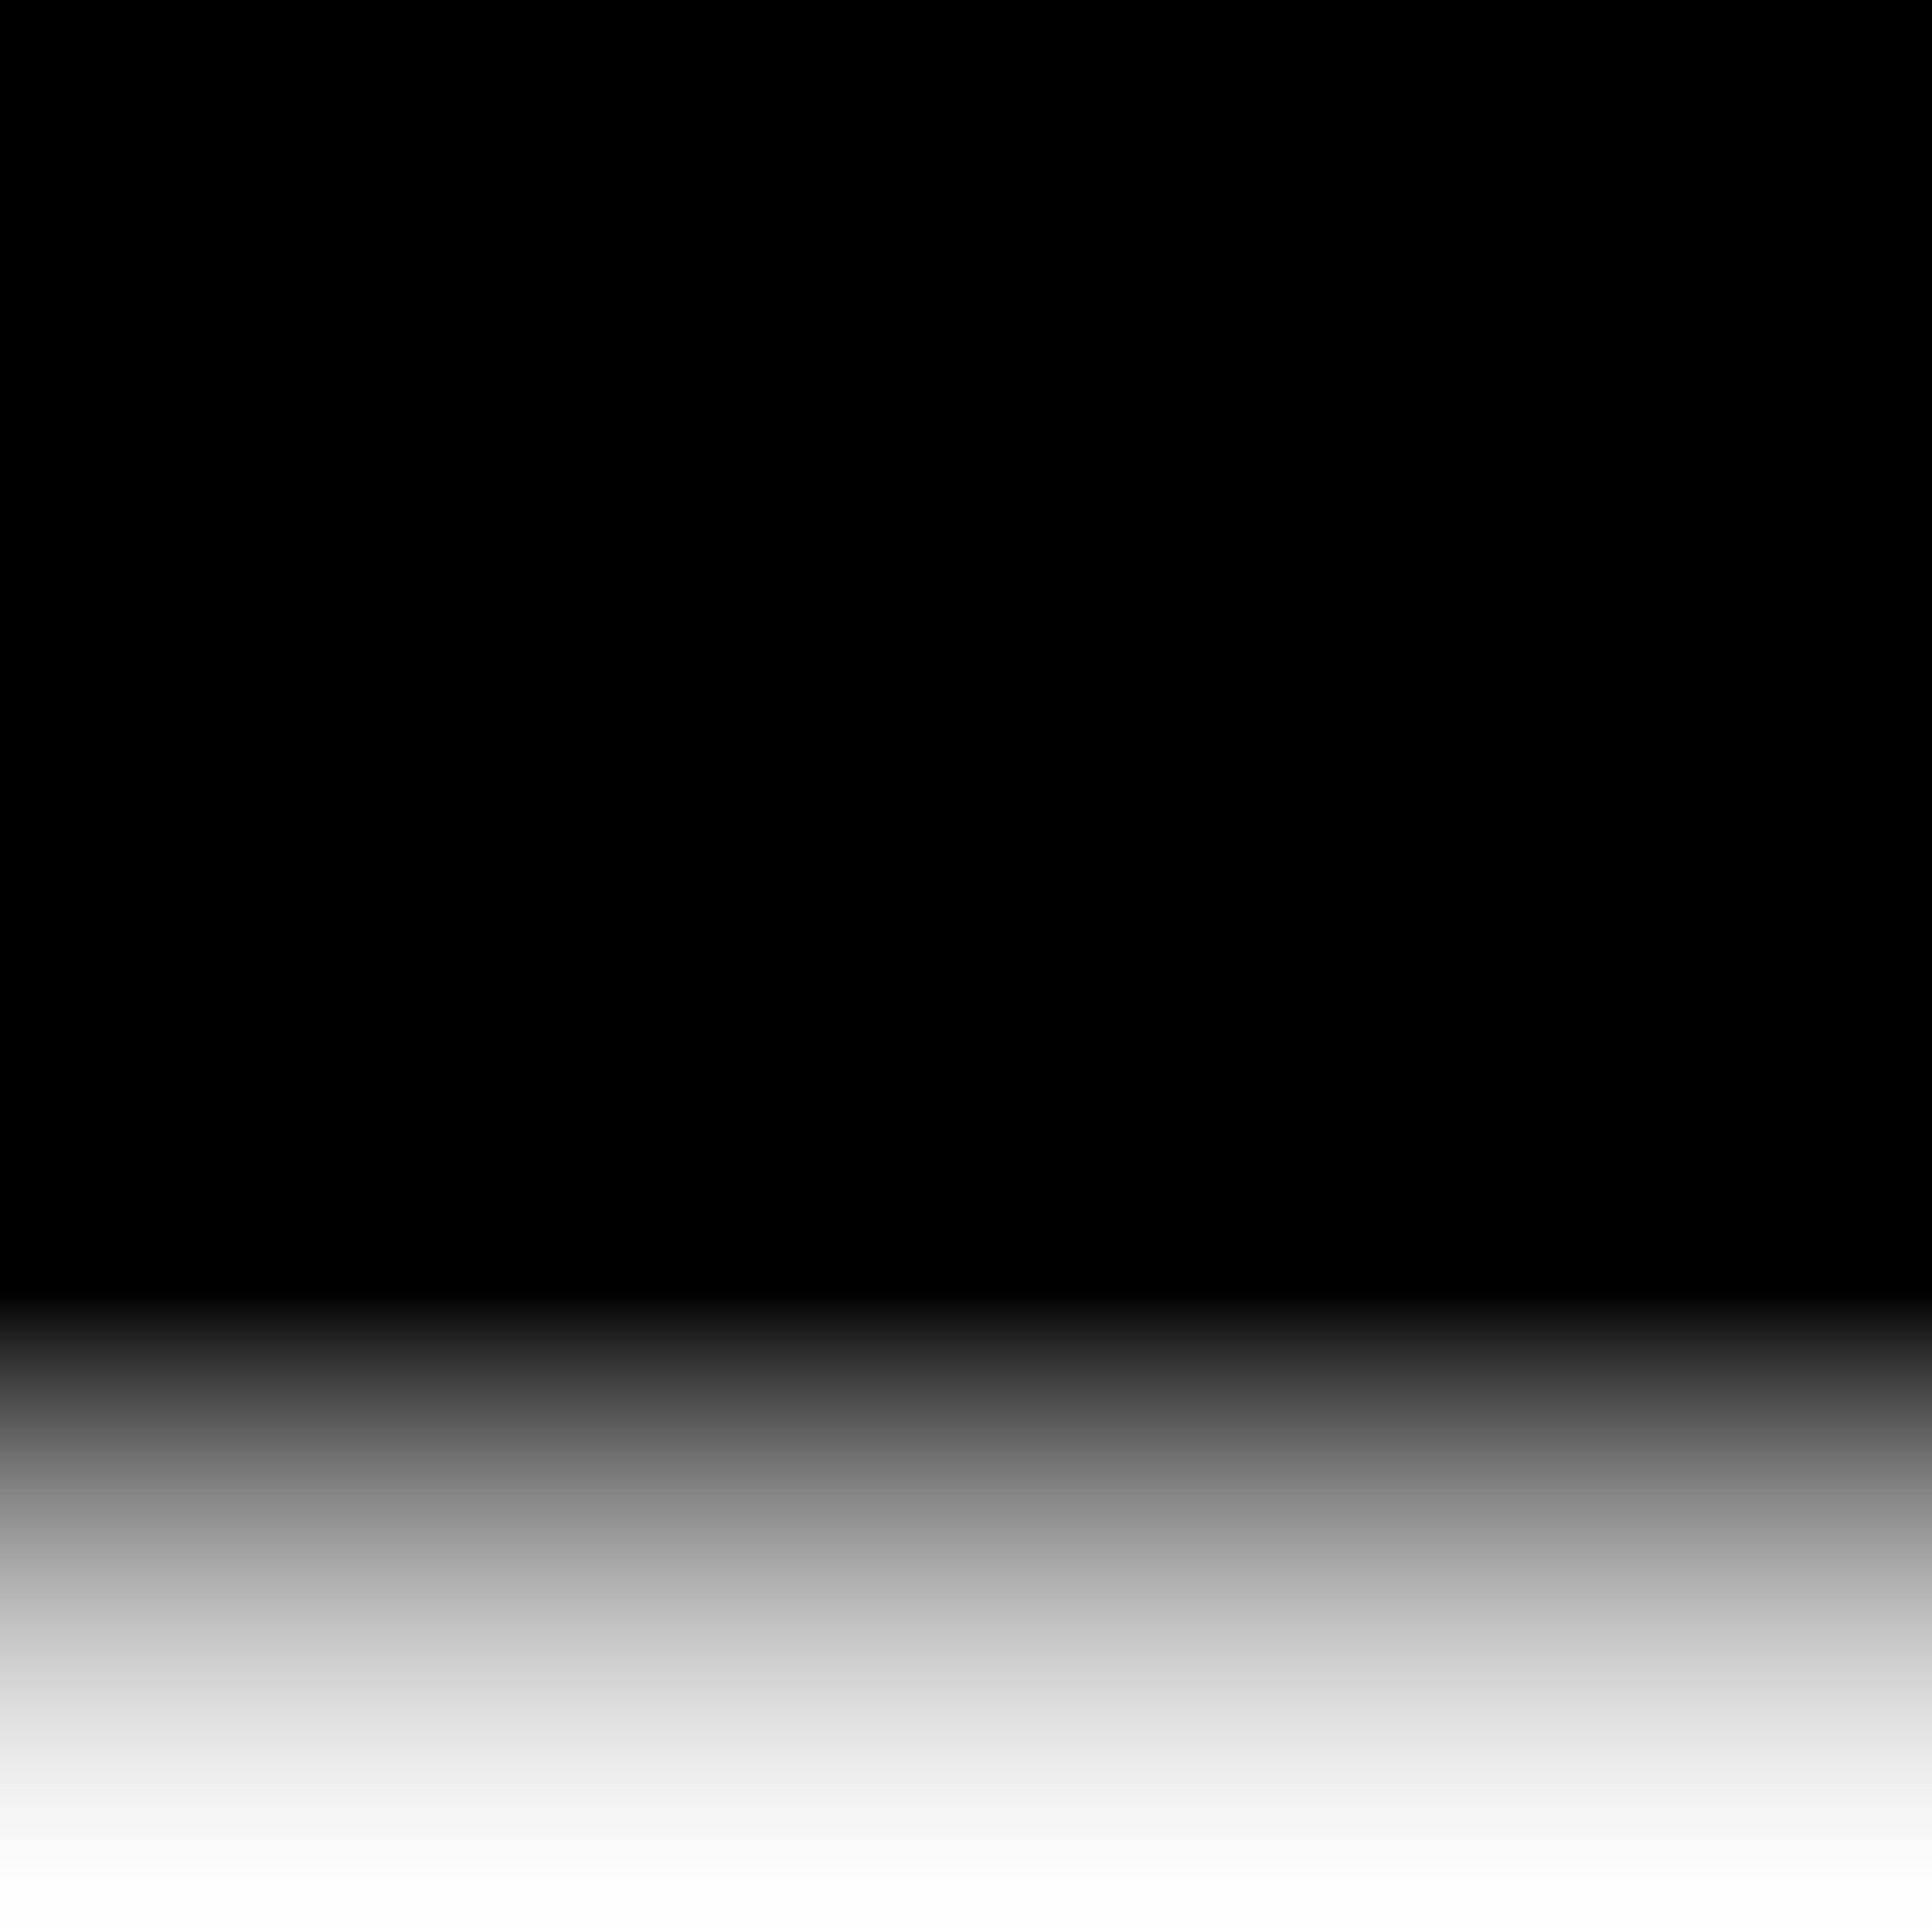
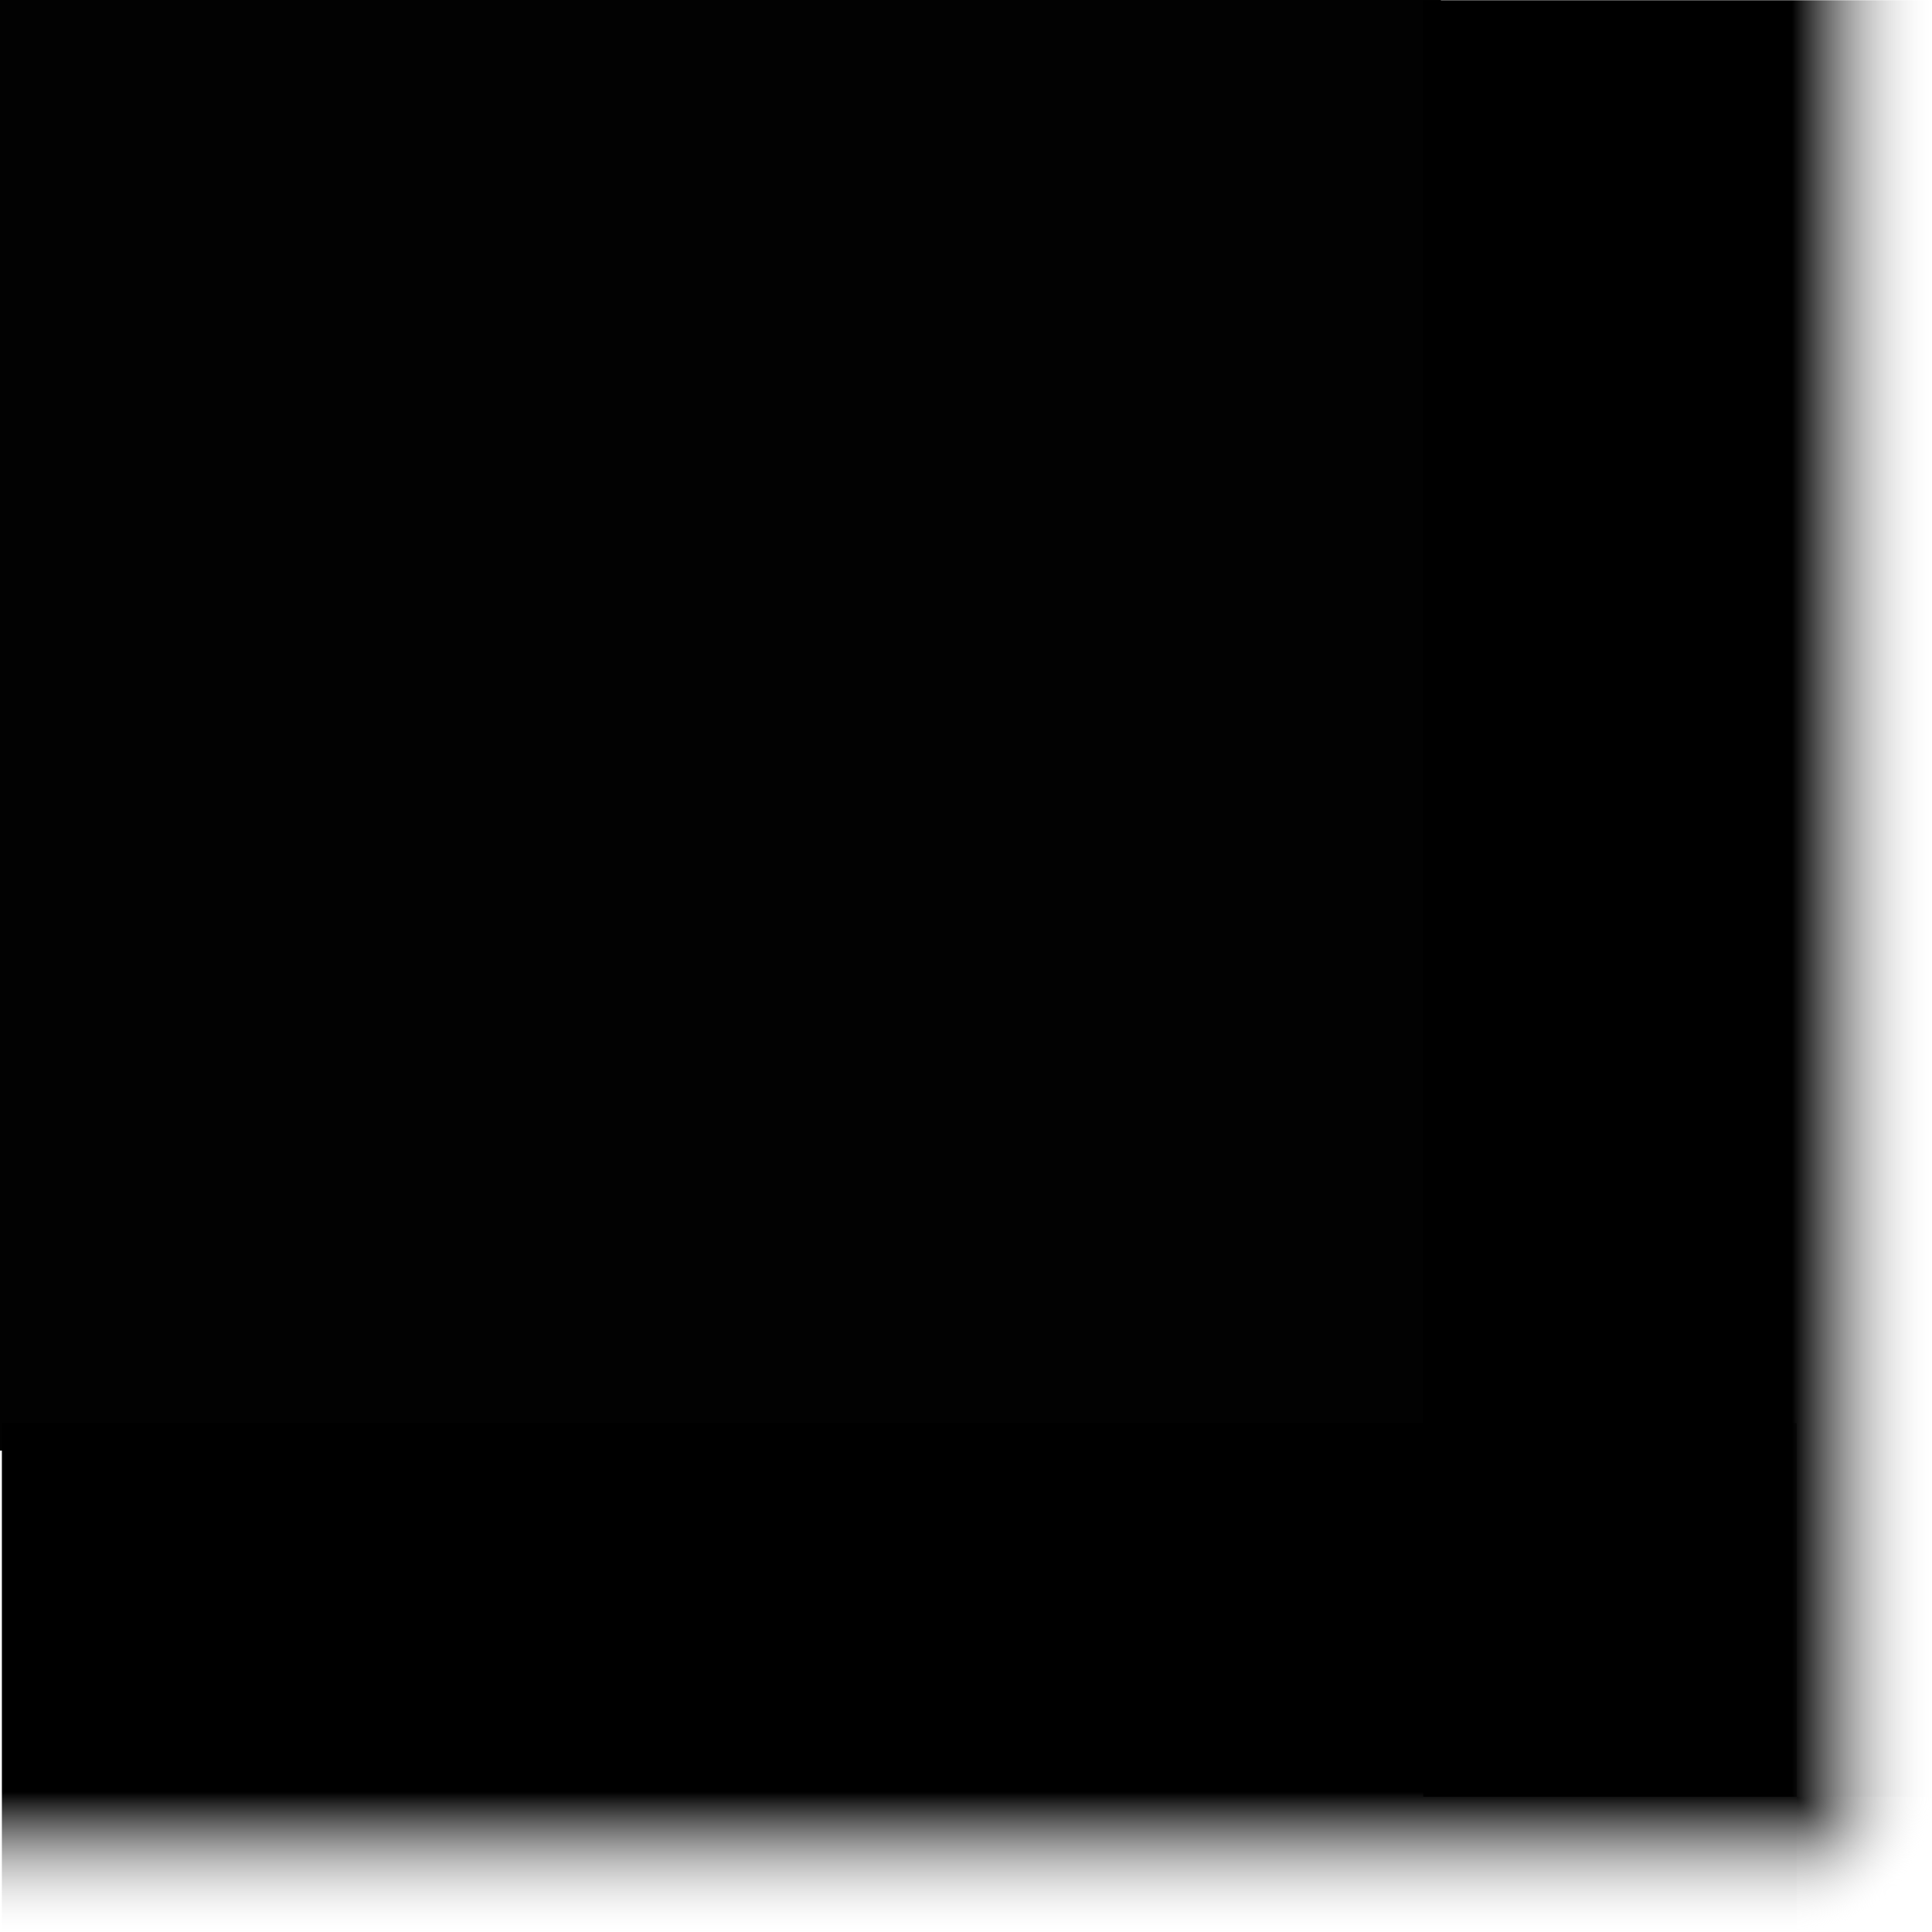
- <svg xmlns="http://www.w3.org/2000/svg" width="210mm" height="210mm" version="1.1" viewBox="0 0 210 210">
-   <defs>
-     <linearGradient id="linearGradient1376" x1="141.36" x2="213.18" y1="192.68" y2="192.68" gradientTransform="matrix(.9886 0 0 .98509 87.747 -294.81)" gradientUnits="userSpaceOnUse">
-       <stop offset="0" />
-       <stop stop-color="#fff" stop-opacity="0" offset="1" />
+ <svg xmlns="http://www.w3.org/2000/svg" xmlns:xlink="http://www.w3.org/1999/xlink" width="3000" height="3000" version="1.1" viewBox="0 0 793.75 793.75" id="svg15">
+   <defs id="defs7">
+     <linearGradient id="linearGradient879" x1="141.36" x2="213.18" y1="192.68" y2="192.68" gradientTransform="matrix(0.9886,0,0,0.98509,87.747,-294.81)" gradientUnits="userSpaceOnUse">
+       <stop offset="0" id="stop875" style="stop-color:#000000;stop-opacity:0.939" />
+       <stop stop-color="#fff" stop-opacity="0" offset="1" id="stop877" />
    </linearGradient>
+     <linearGradient gradientUnits="userSpaceOnUse" gradientTransform="matrix(0.9886,0,0,0.98509,87.747,-294.81)" y2="192.68" y1="192.68" x2="213.18" x1="141.36" id="linearGradient1376">
+       <stop id="stop824" offset="0" />
+       <stop id="stop826" offset="1" stop-opacity="0" stop-color="#fff" />
+     </linearGradient>
+     <linearGradient id="linearGradient1376-4" x1="141.36" x2="141.36" y1="144.805" y2="84.284" gradientTransform="matrix(0.7582059,0,0,0.98509,87.57291,-294.81)" gradientUnits="userSpaceOnUse" xlink:href="#linearGradient1376">
+       <stop offset="0" id="stop2" />
+       <stop stop-color="#fff" stop-opacity="0" offset="1" id="stop4" />
+     </linearGradient>
+     <linearGradient xlink:href="#linearGradient1376-4" id="linearGradient831" gradientUnits="userSpaceOnUse" gradientTransform="matrix(3.471457,0,0,0.9804968,-735.5646,-878.1645)" x1="141.36" y1="144.805" x2="141.36" y2="84.284" />
+     <linearGradient xlink:href="#linearGradient1376-4" id="linearGradient857" gradientUnits="userSpaceOnUse" gradientTransform="matrix(3.474603,0,0,0.9804968,2.73235,-878.1645)" x1="141.36" y1="144.805" x2="141.36" y2="84.284" />
+     <radialGradient xlink:href="#linearGradient879" id="radialGradient867" cx="154.061" cy="161.06" fx="154.061" fy="161.06" r="50.72" gradientUnits="userSpaceOnUse" gradientTransform="matrix(3.952953e-6,1.094386,-1.093009,3.9579331e-6,914.2264,569.5845)" />
  </defs>
-   <g transform="translate(0,-87)">
-     <rect transform="rotate(90)" x="87" y="-210" width="210" height="210" ry="0" fill="url(#linearGradient1376)" />
+   <g id="g895">
+     <rect style="fill:url(#linearGradient831);fill-opacity:1;stroke-width:1.87" id="rect829" ry="0" height="209.021" width="737.412" y="-793.75" x="-738.187" transform="scale(-1)" />
+     <rect transform="rotate(90)" x="0.107" y="-793.75" width="738.081" height="209.021" ry="0" id="rect855" style="fill:url(#linearGradient857);fill-opacity:1;stroke-width:1.87" />
+     <path id="path859" d="m 738.187,738.187 2e-4,55.508 c 1.172,0.083 2.526,0.047 3.701,0.048 27.701,4e-5 51.862,-24.294 51.862,-52.031 -2.6e-4,-1.176 -0.042,-2.351 -0.125,-3.524 z" style="fill:url(#radialGradient867);fill-opacity:1;stroke:none;stroke-width:0.471;stroke-miterlimit:4;stroke-dasharray:none;stroke-opacity:1" />
+     <rect y="0" x="0" height="595.981" width="591.972" id="rect889" style="fill:#000000;fill-opacity:0.99;stroke:none;stroke-width:0.476;stroke-miterlimit:4;stroke-dasharray:none;stroke-opacity:1" />
  </g>
</svg>
